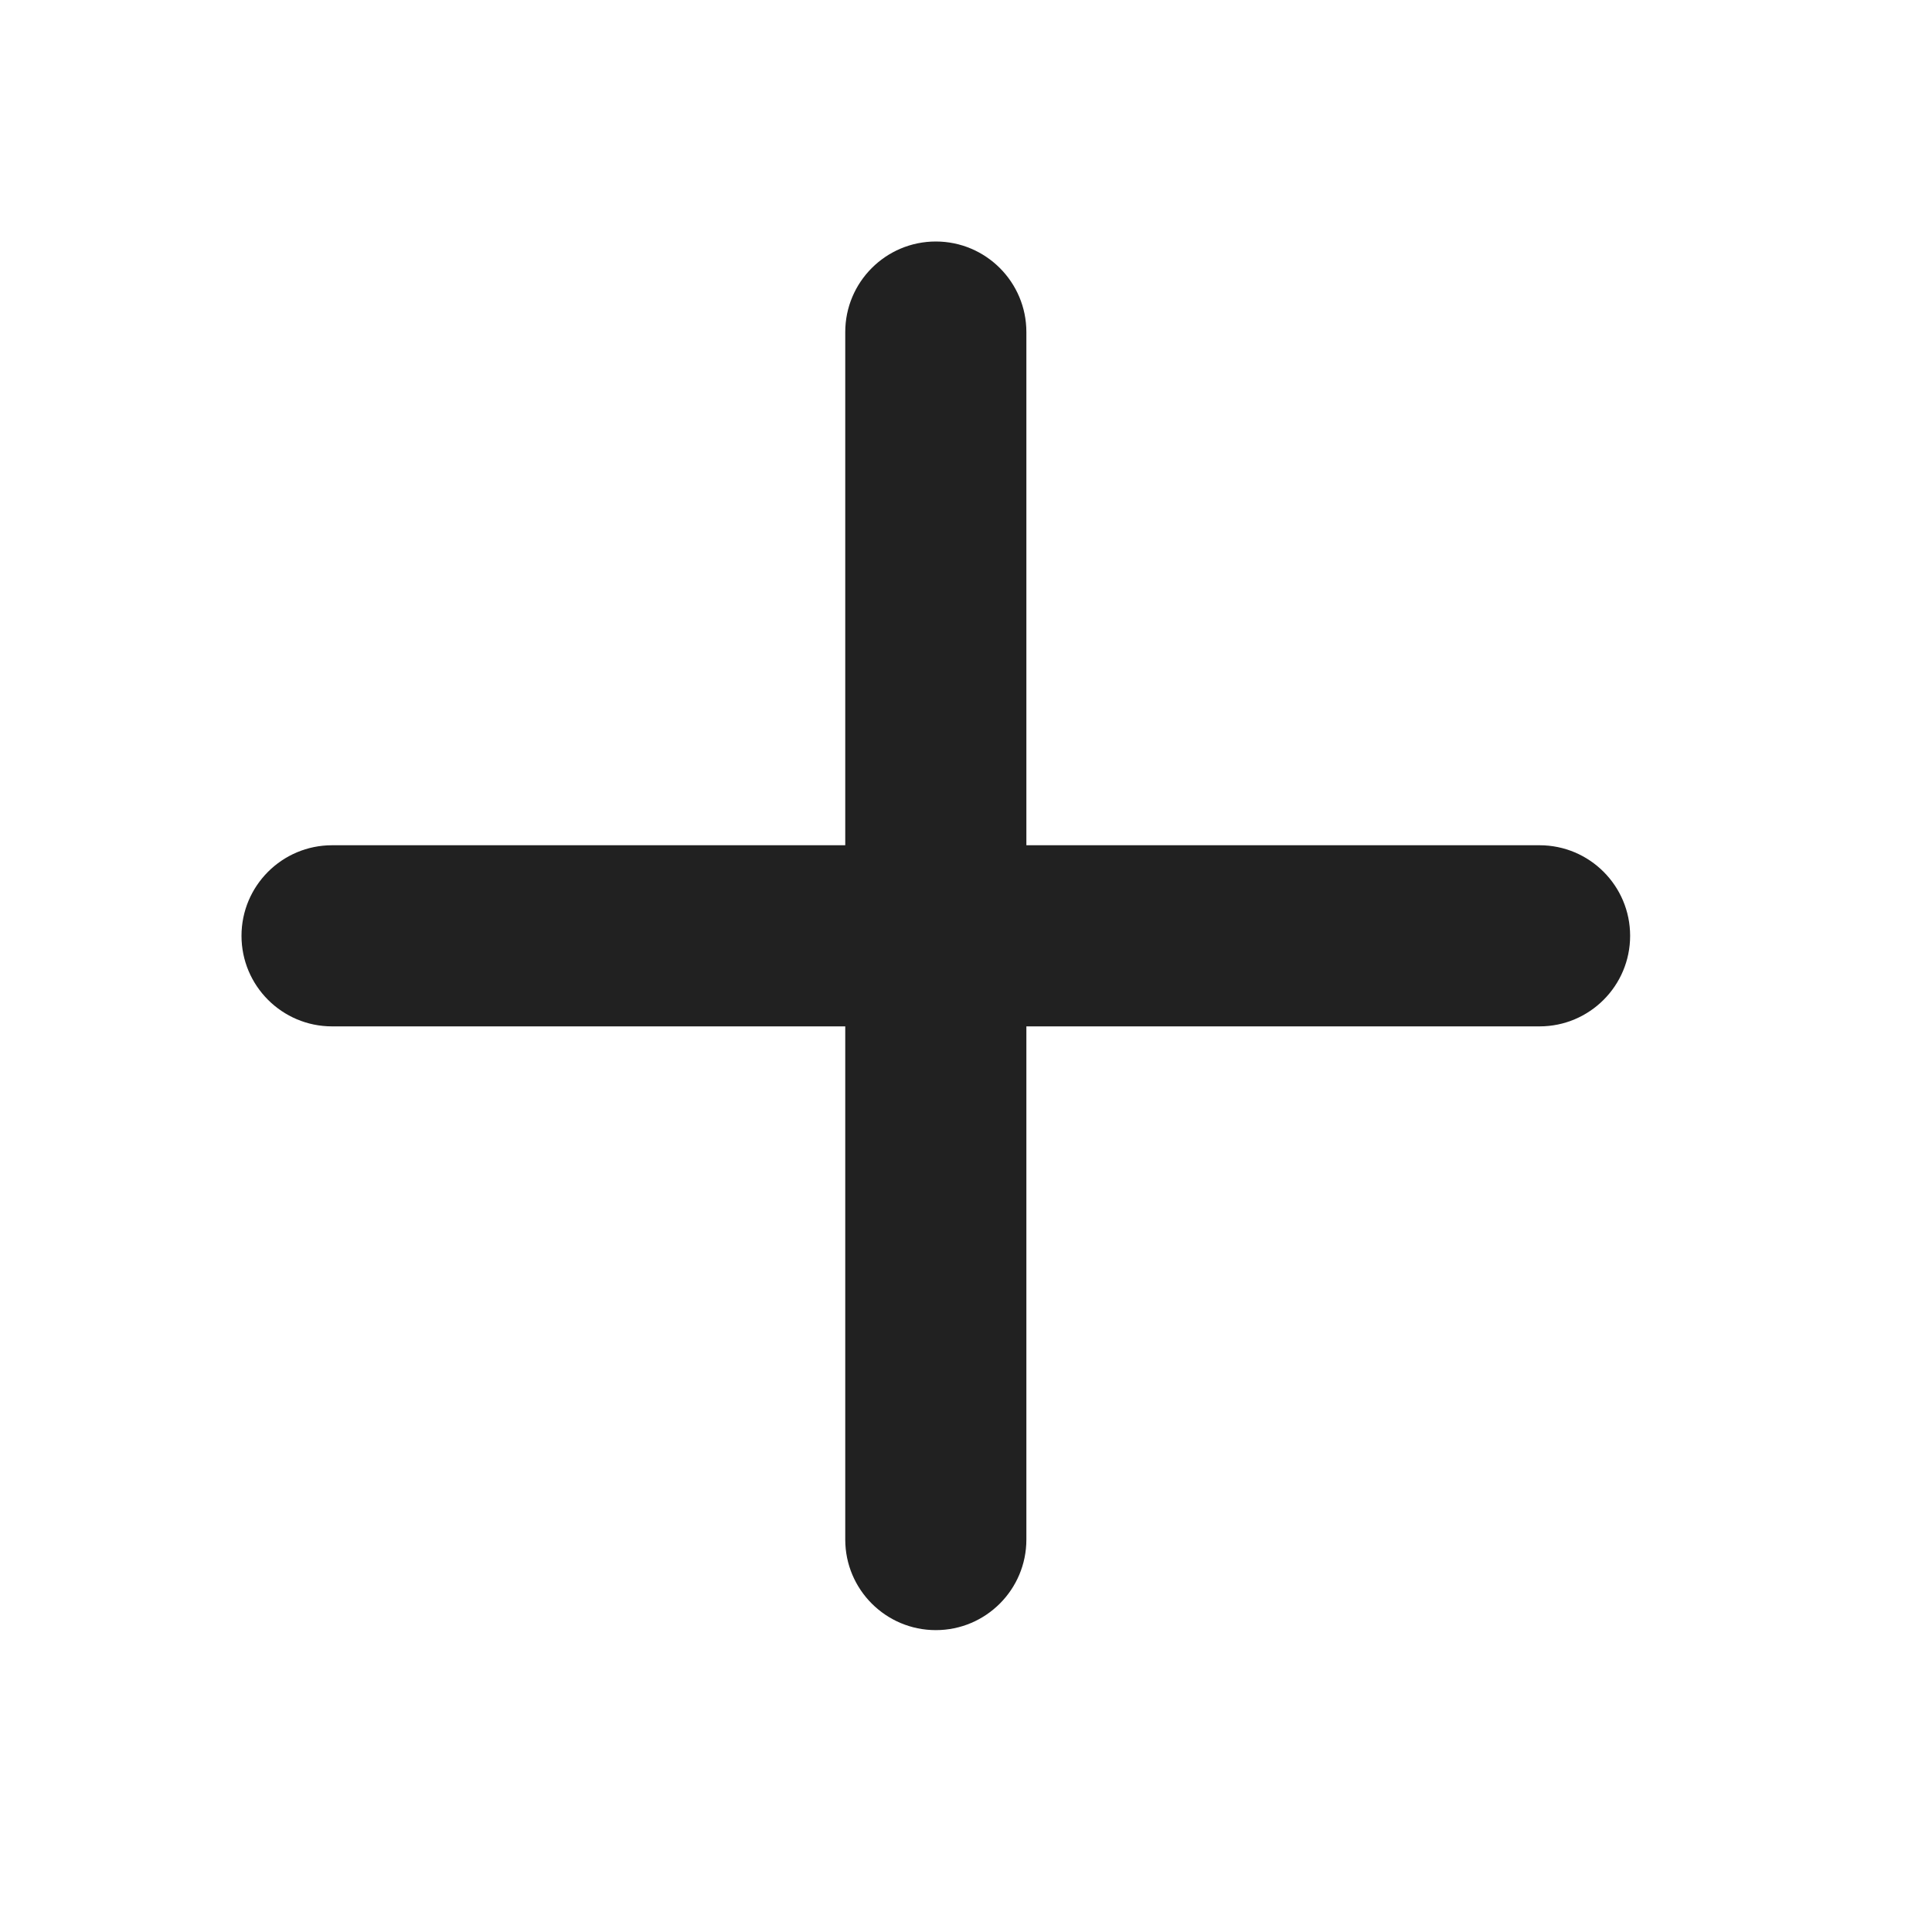
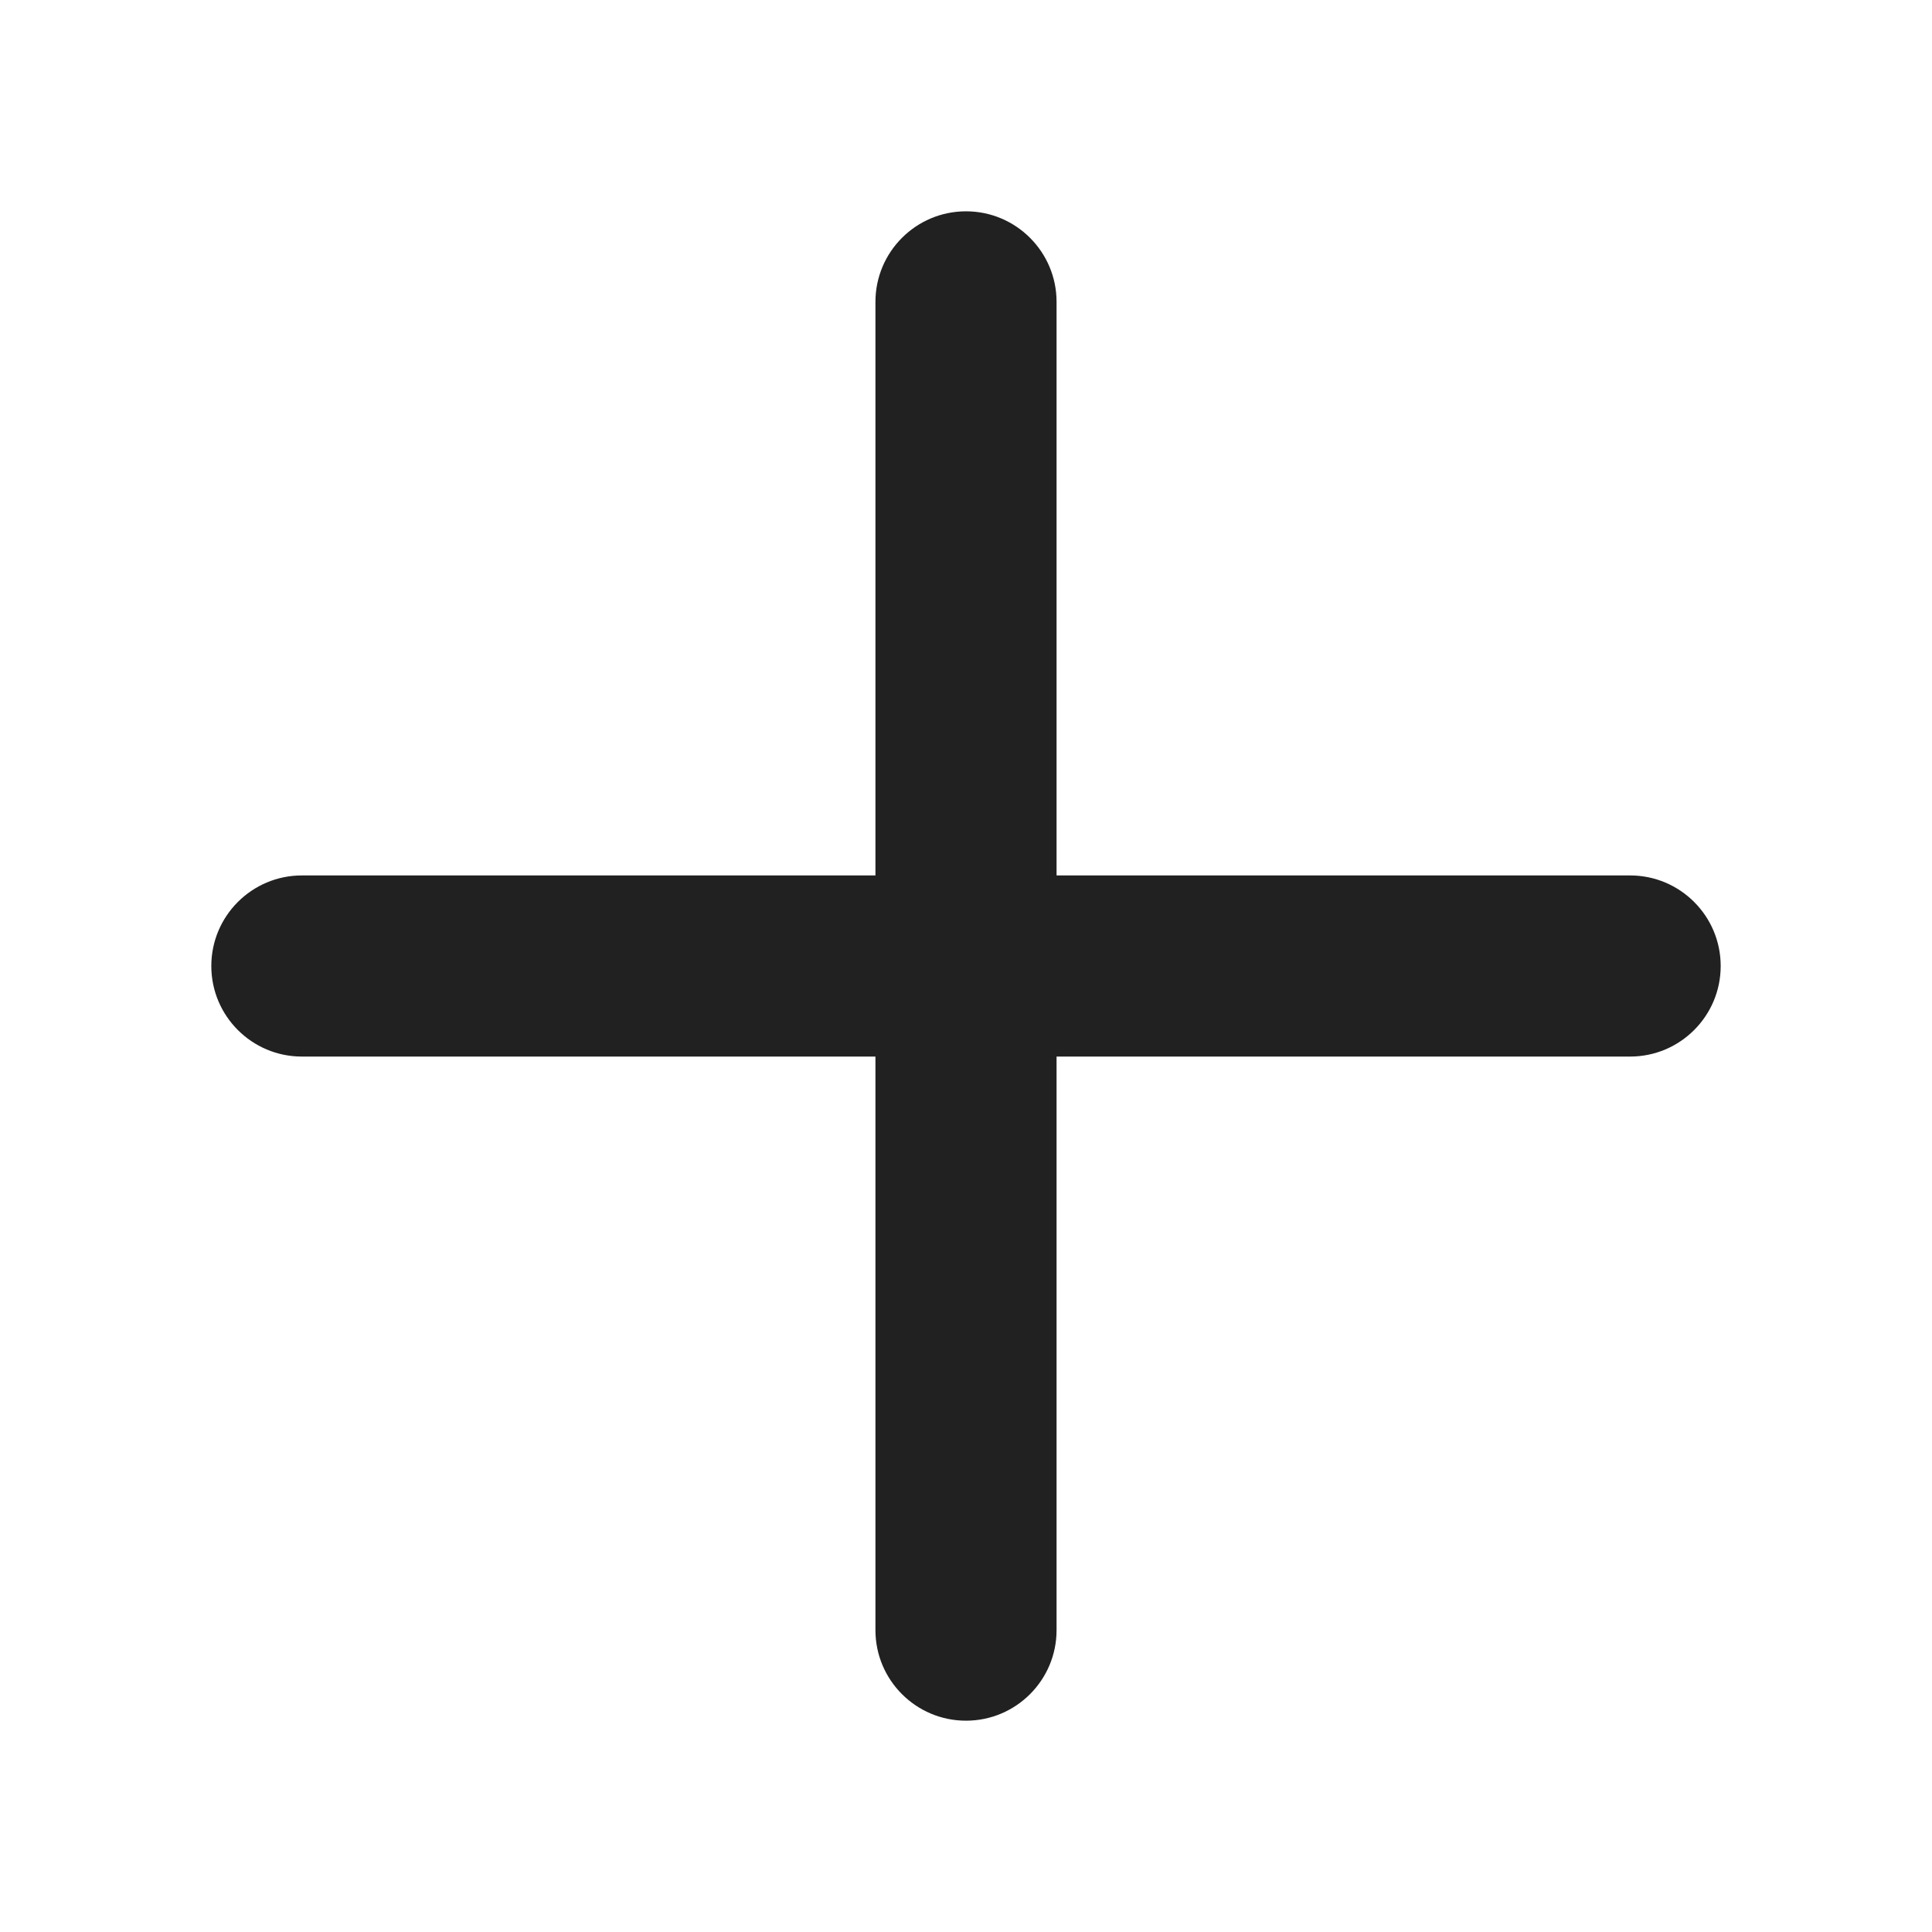
<svg xmlns="http://www.w3.org/2000/svg" width="16" height="16" viewBox="0 0 16 16" fill="none">
-   <path d="M8.5 2.75C8.5 2.336 8.164 2 7.75 2C7.336 2 7 2.336 7 2.75V7H2.75C2.336 7 2 7.336 2 7.75C2 8.164 2.336 8.5 2.75 8.5H7V12.75C7 13.164 7.336 13.5 7.75 13.5C8.164 13.5 8.5 13.164 8.5 12.75V8.5H12.75C13.164 8.5 13.5 8.164 13.5 7.75C13.5 7.336 13.164 7 12.75 7H8.5V2.75Z" fill="#212121" />
+   <path d="M8 1.75C8.414 1.75 8.75 2.086 8.75 2.5V7.25H13.5C13.914 7.25 14.25 7.586 14.25 8C14.25 8.414 13.914 8.75 13.5 8.75H8.75V13.5C8.75 13.914 8.414 14.25 8 14.25C7.586 14.25 7.25 13.914 7.25 13.5V8.75H2.5C2.086 8.75 1.75 8.414 1.75 8C1.75 7.586 2.086 7.25 2.5 7.25H7.25V2.5C7.25 2.086 7.586 1.75 8 1.75Z" fill="#212121" />
</svg>
